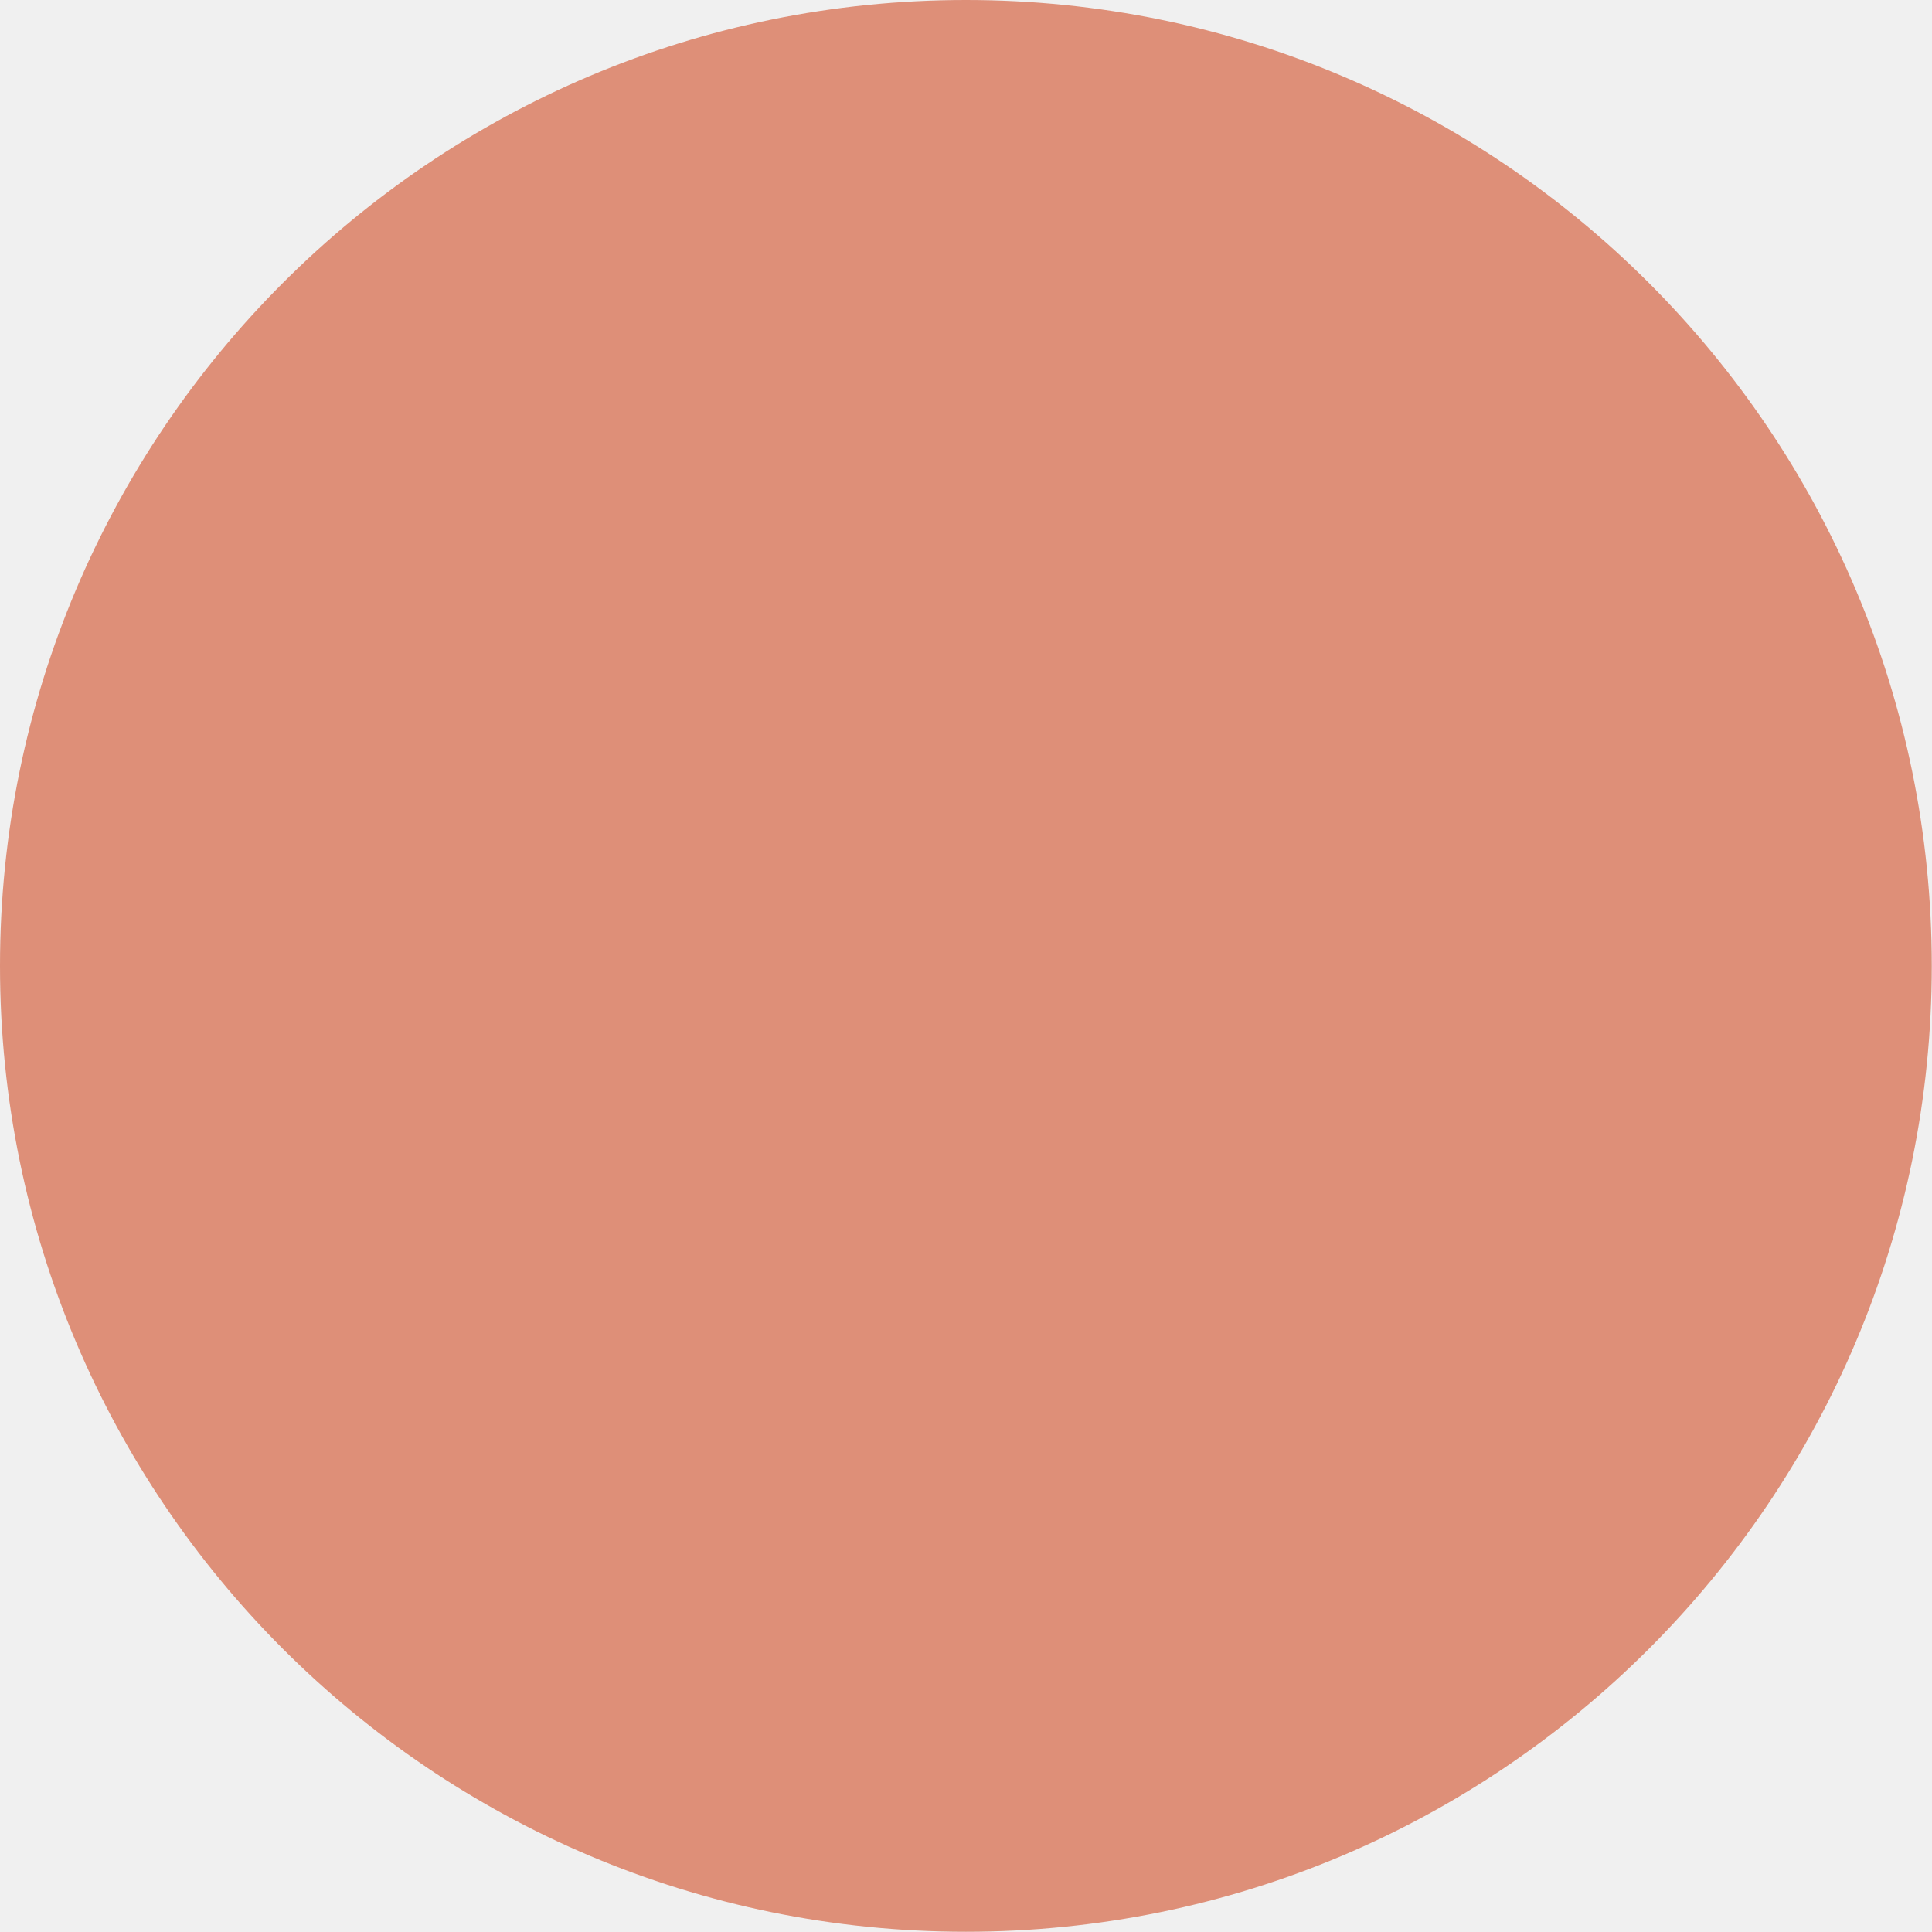
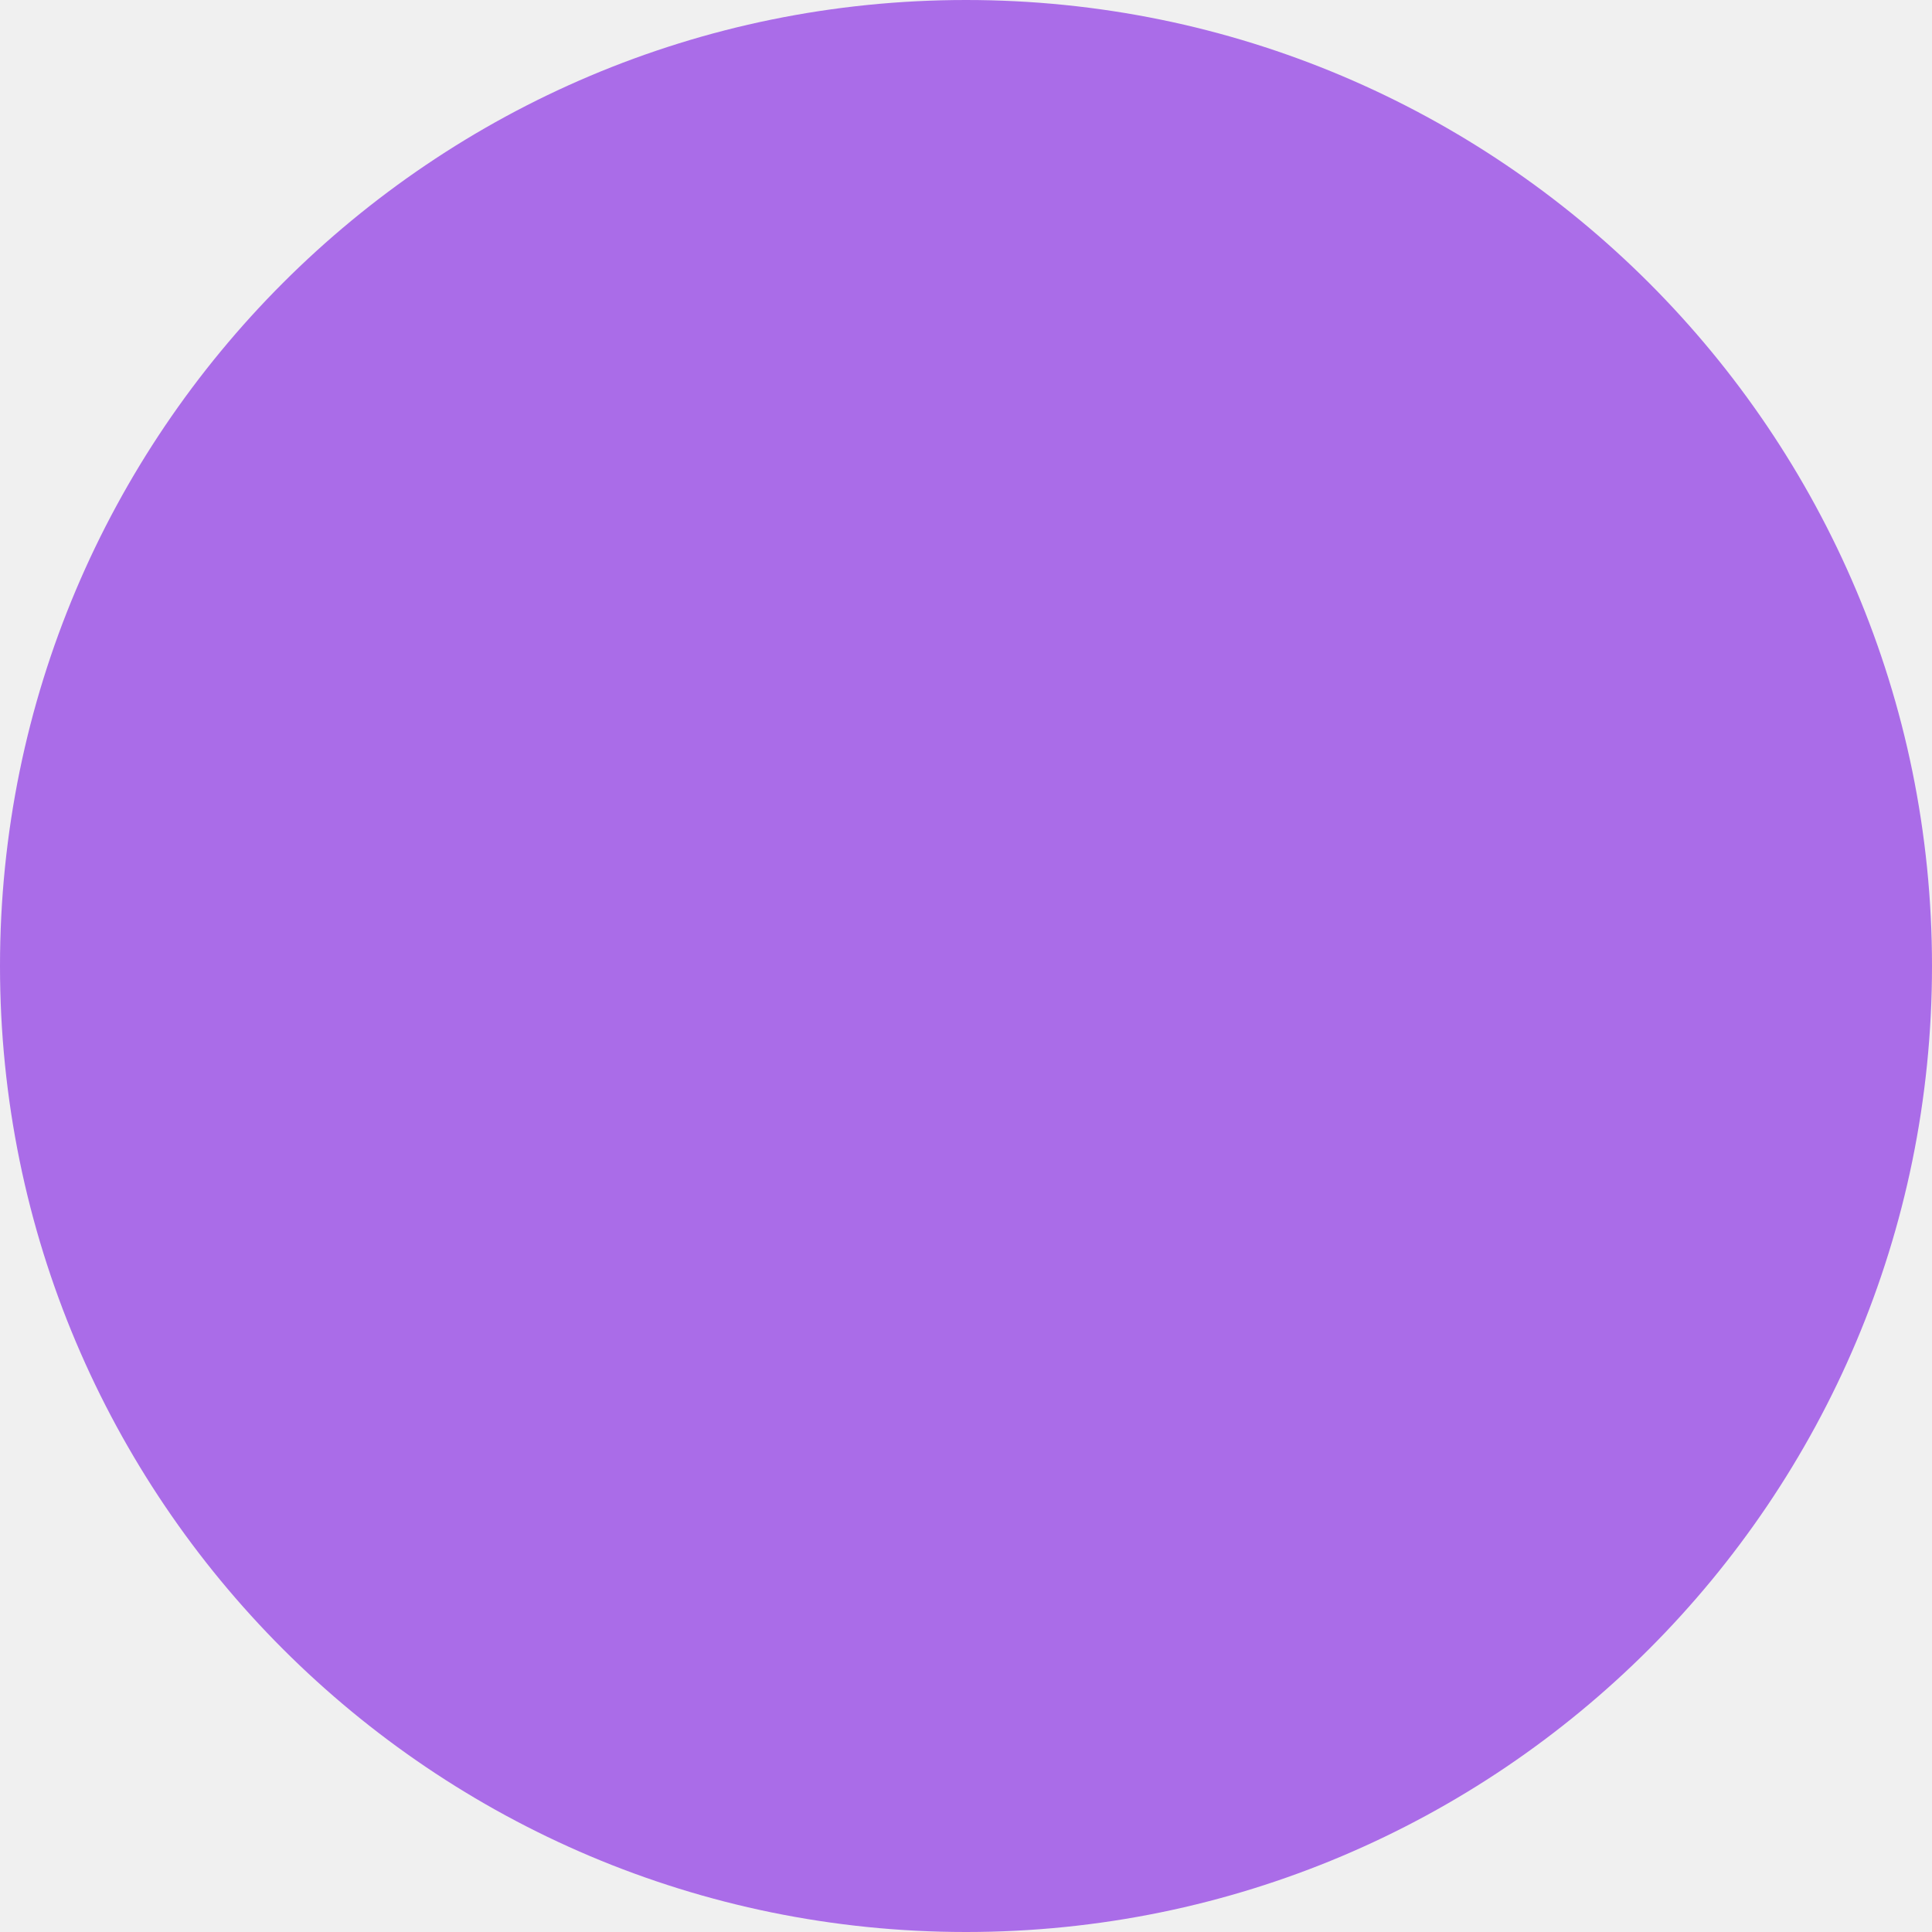
- <svg xmlns="http://www.w3.org/2000/svg" width="32" height="32" viewBox="0 0 8.467 8.467" version="1.1" id="svg4249">
-   <defs id="defs4246" />
+ <svg xmlns="http://www.w3.org/2000/svg" version="1.1" id="svg4249" x="0px" y="0px" viewBox="0 0 32 32" style="enable-background:new 0 0 32 32;" xml:space="preserve">
+   <style type="text/css">
+ 	.st0{fill-rule:evenodd;clip-rule:evenodd;fill:#AA6CE8;}
+ 	.st1{fill:#FFFFFF;}
+ </style>
  <g id="layer1">
-     <circle r="4.233" id="mdi-close-normal" style="fill:#de8f78;fill-rule:evenodd;stroke-width:0.265;paint-order:normal;fill-opacity:1" cy="4.233" cx="4.233" />
-     <path style="fill:#ffffff;fill-opacity:1;stroke-width:0.265" d="M 10.769,5.825 10.743,3.213" id="path7007" />
+     <circle id="mdi-close-normal" class="st0" cx="16" cy="16" r="16" />
+     <path id="path7007" class="st1" d="M40.7,22l-0.1-9.9" />
  </g>
</svg>
